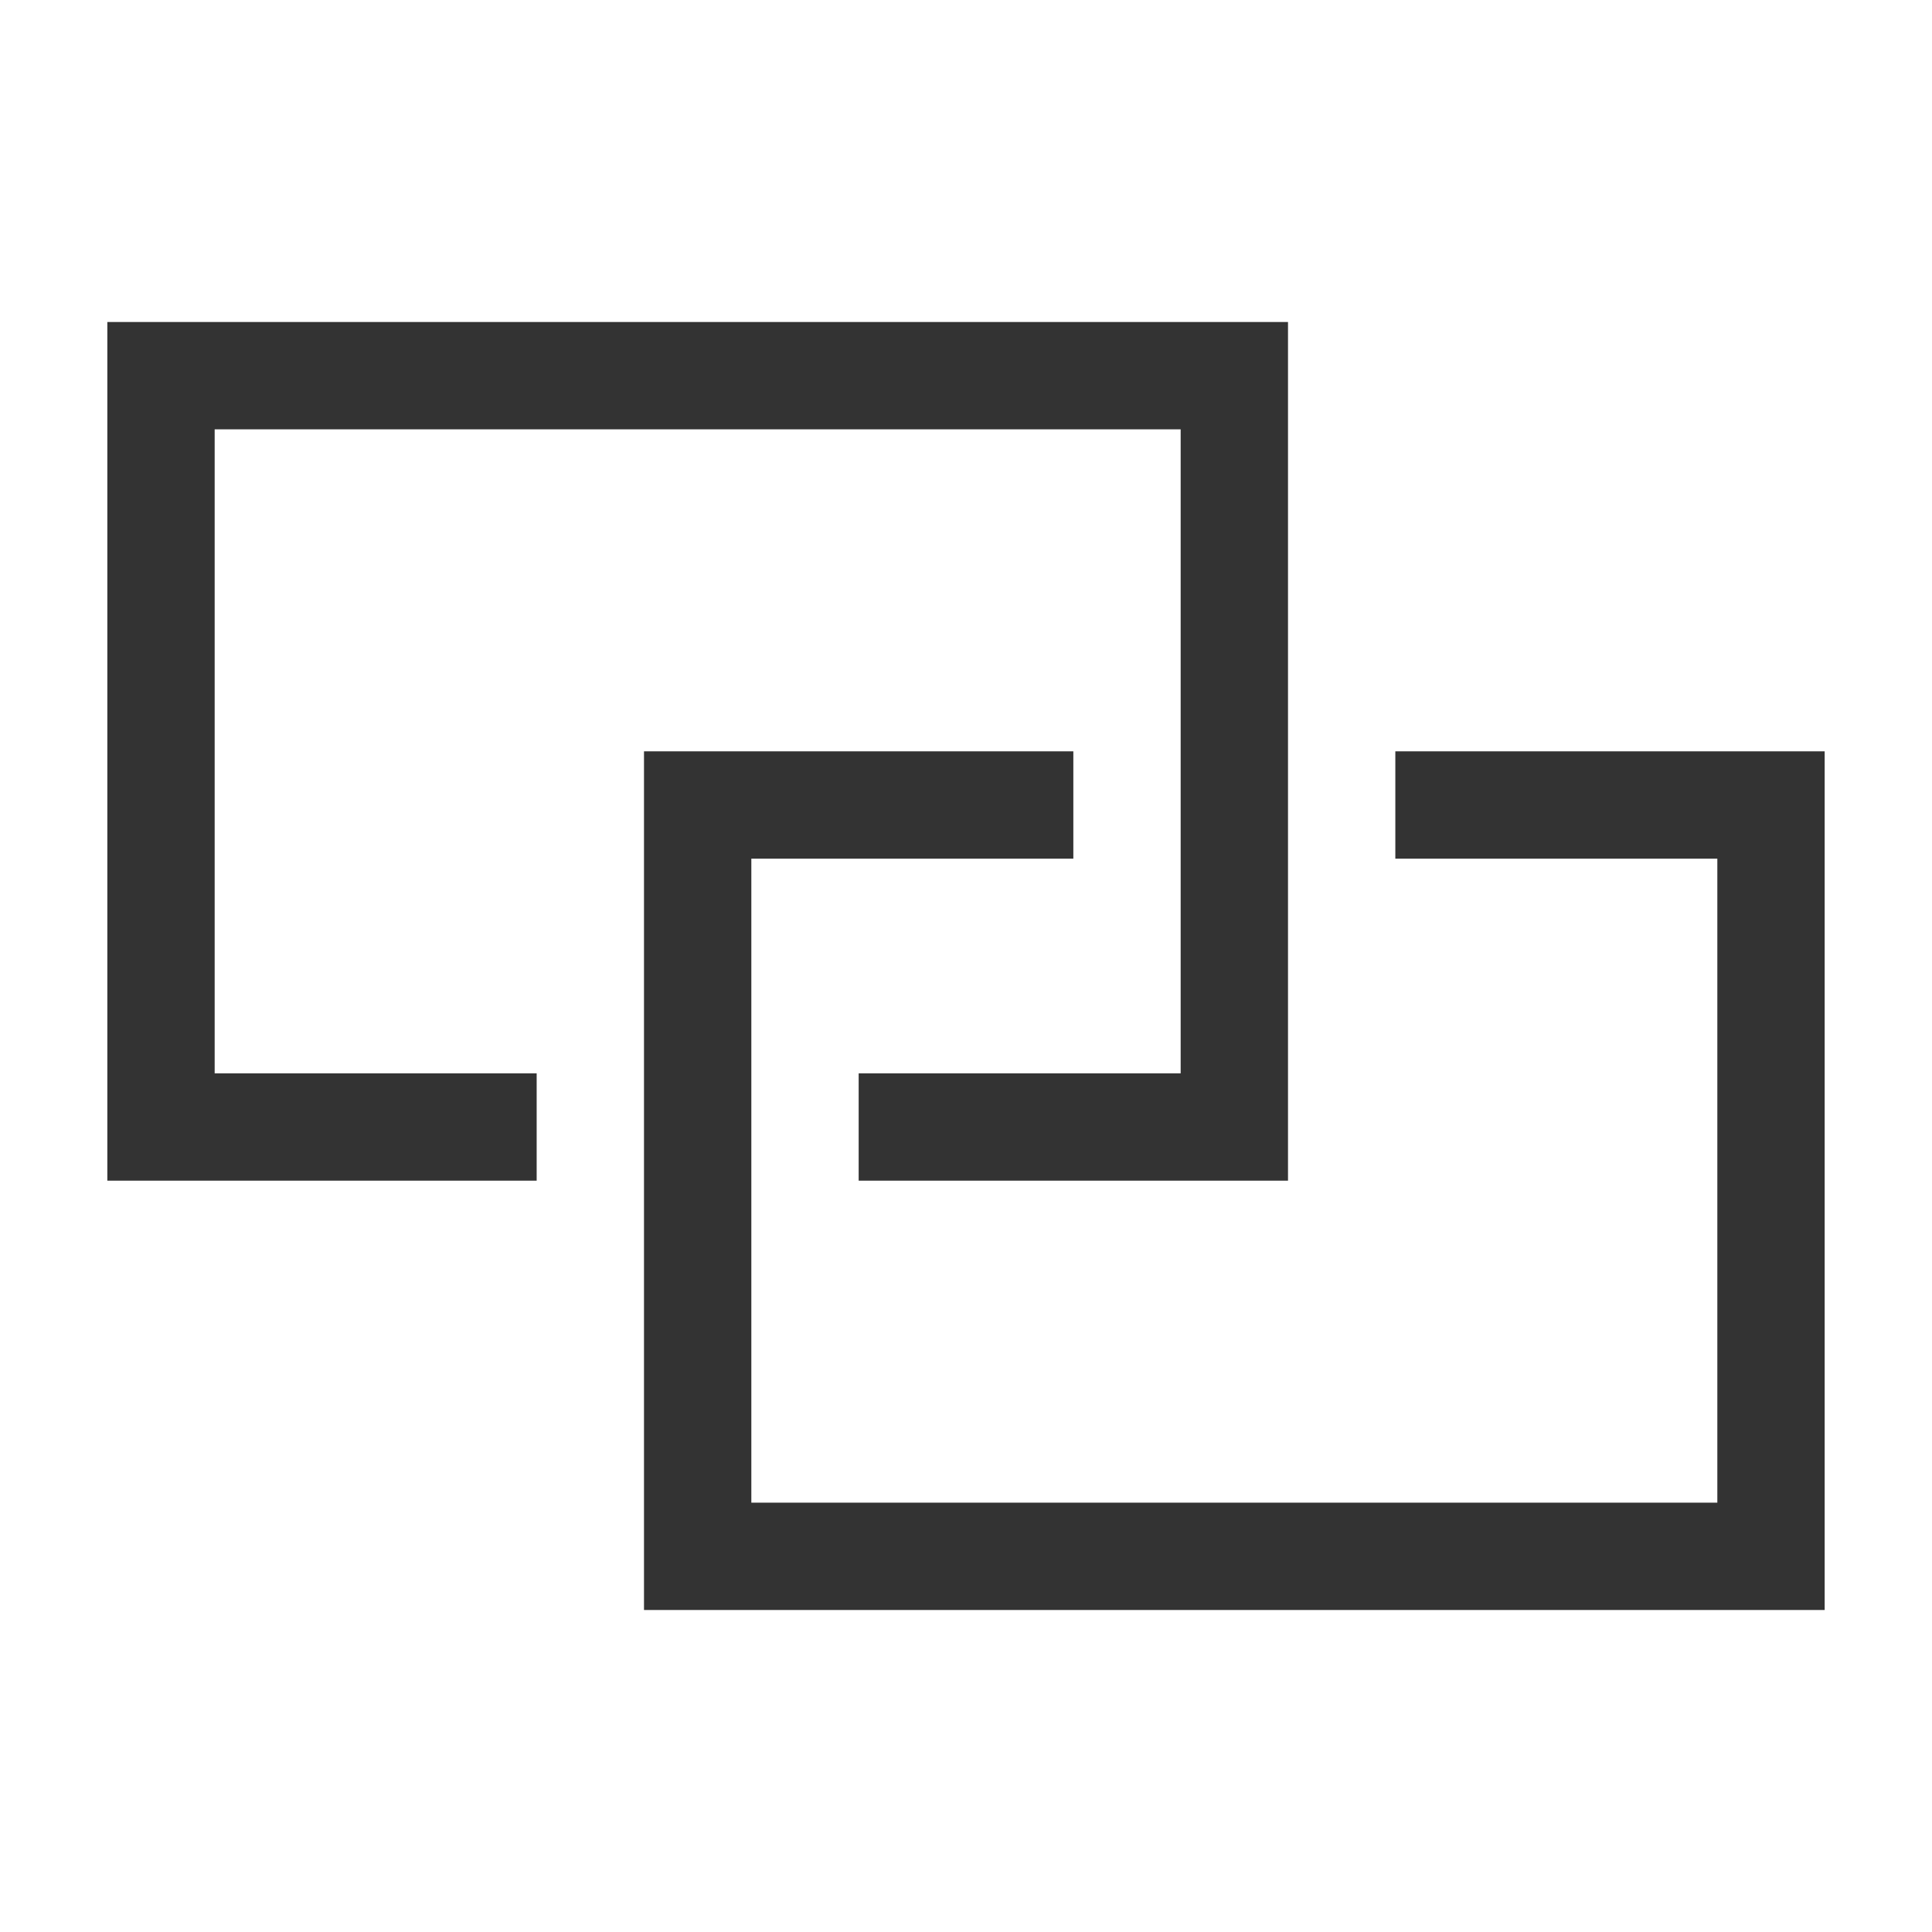
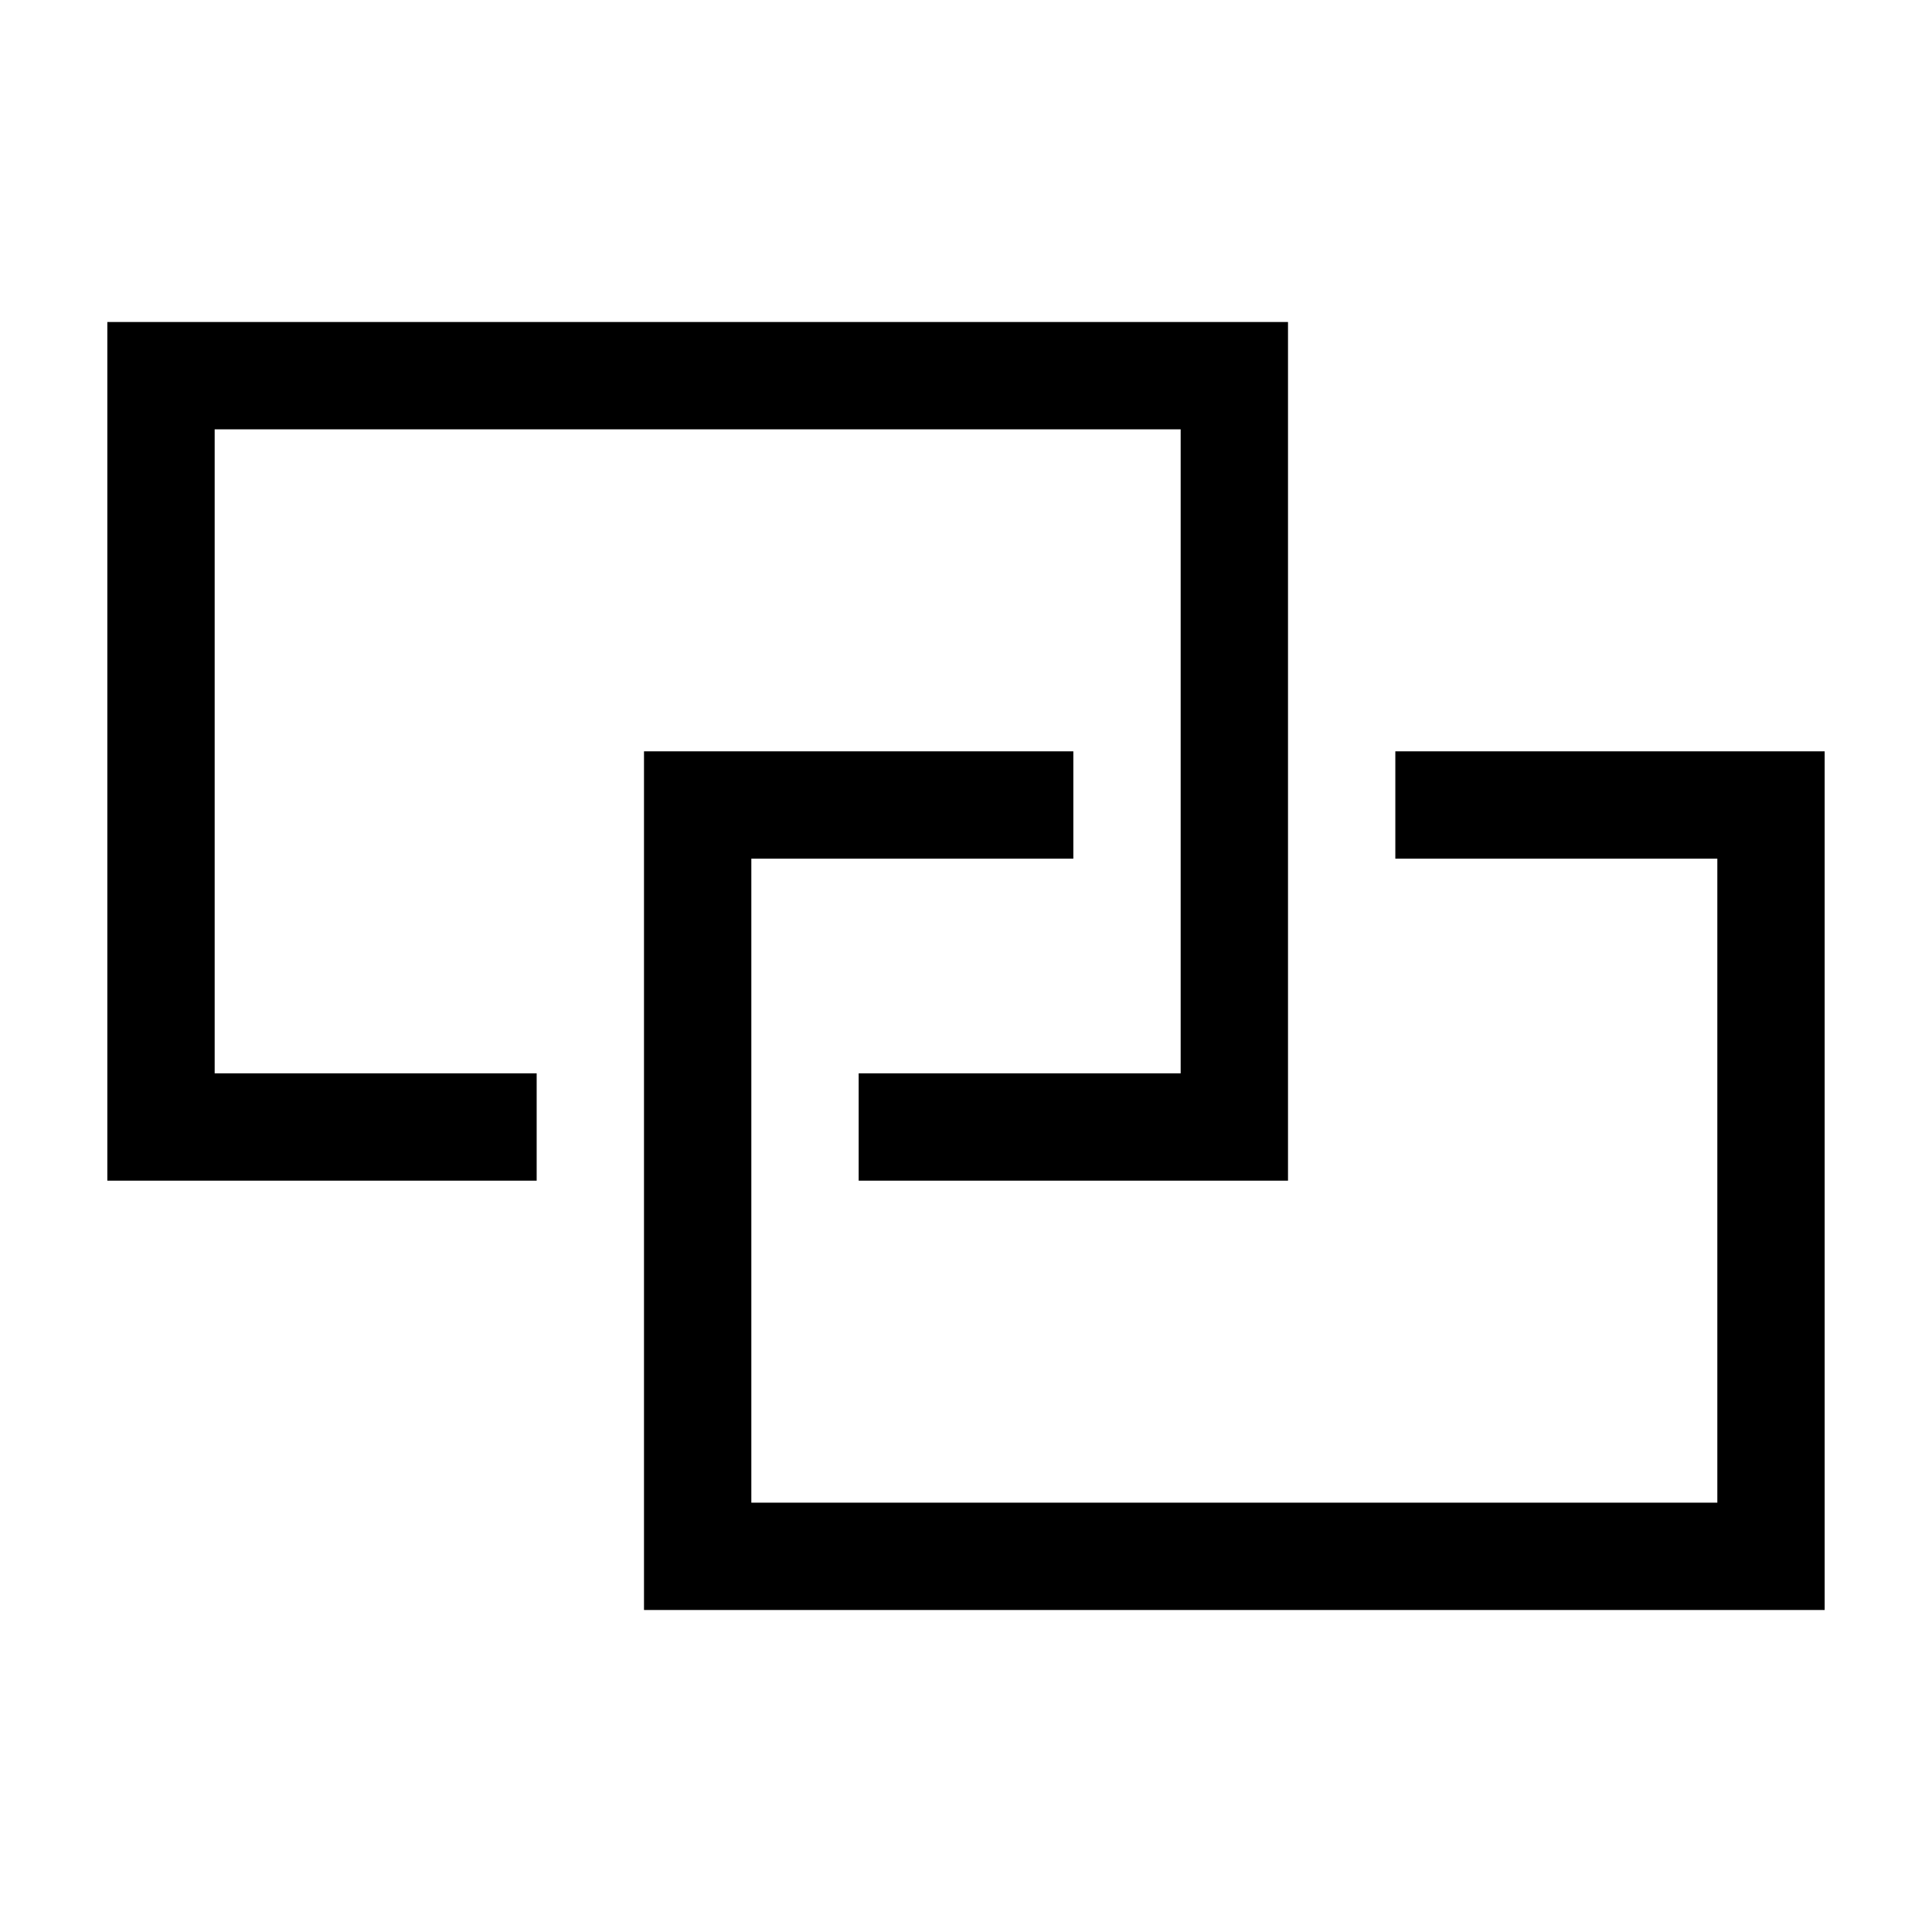
<svg xmlns="http://www.w3.org/2000/svg" class="icon" width="48px" height="48.00px" viewBox="0 0 1024 1024" version="1.1">
-   <path d="M398.222 398.222h170.667v56.889H398.222V398.222z m-341.333 170.667h227.556v56.889H56.889v-56.889z m910.222-113.778h-227.556V398.222h227.556v56.889zM398.222 853.333H341.333V398.222h56.889v455.111z m540.444 0H398.222v-56.889h512V455.111h56.889v398.222h-28.444zM85.333 170.667H625.778v56.889H113.778v341.333H56.889V170.667h28.444z m568.889 455.111H455.111v-56.889h170.667V170.667h56.889v455.111h-28.444z" fill="#333333" />
+   <path d="M398.222 398.222h170.667v56.889H398.222V398.222z m-341.333 170.667h227.556v56.889H56.889v-56.889z m910.222-113.778h-227.556V398.222h227.556v56.889zM398.222 853.333H341.333V398.222h56.889v455.111z m540.444 0H398.222v-56.889h512V455.111h56.889v398.222h-28.444zM85.333 170.667H625.778v56.889H113.778v341.333H56.889V170.667h28.444z m568.889 455.111H455.111v-56.889h170.667V170.667h56.889v455.111h-28.444z" />
</svg>
